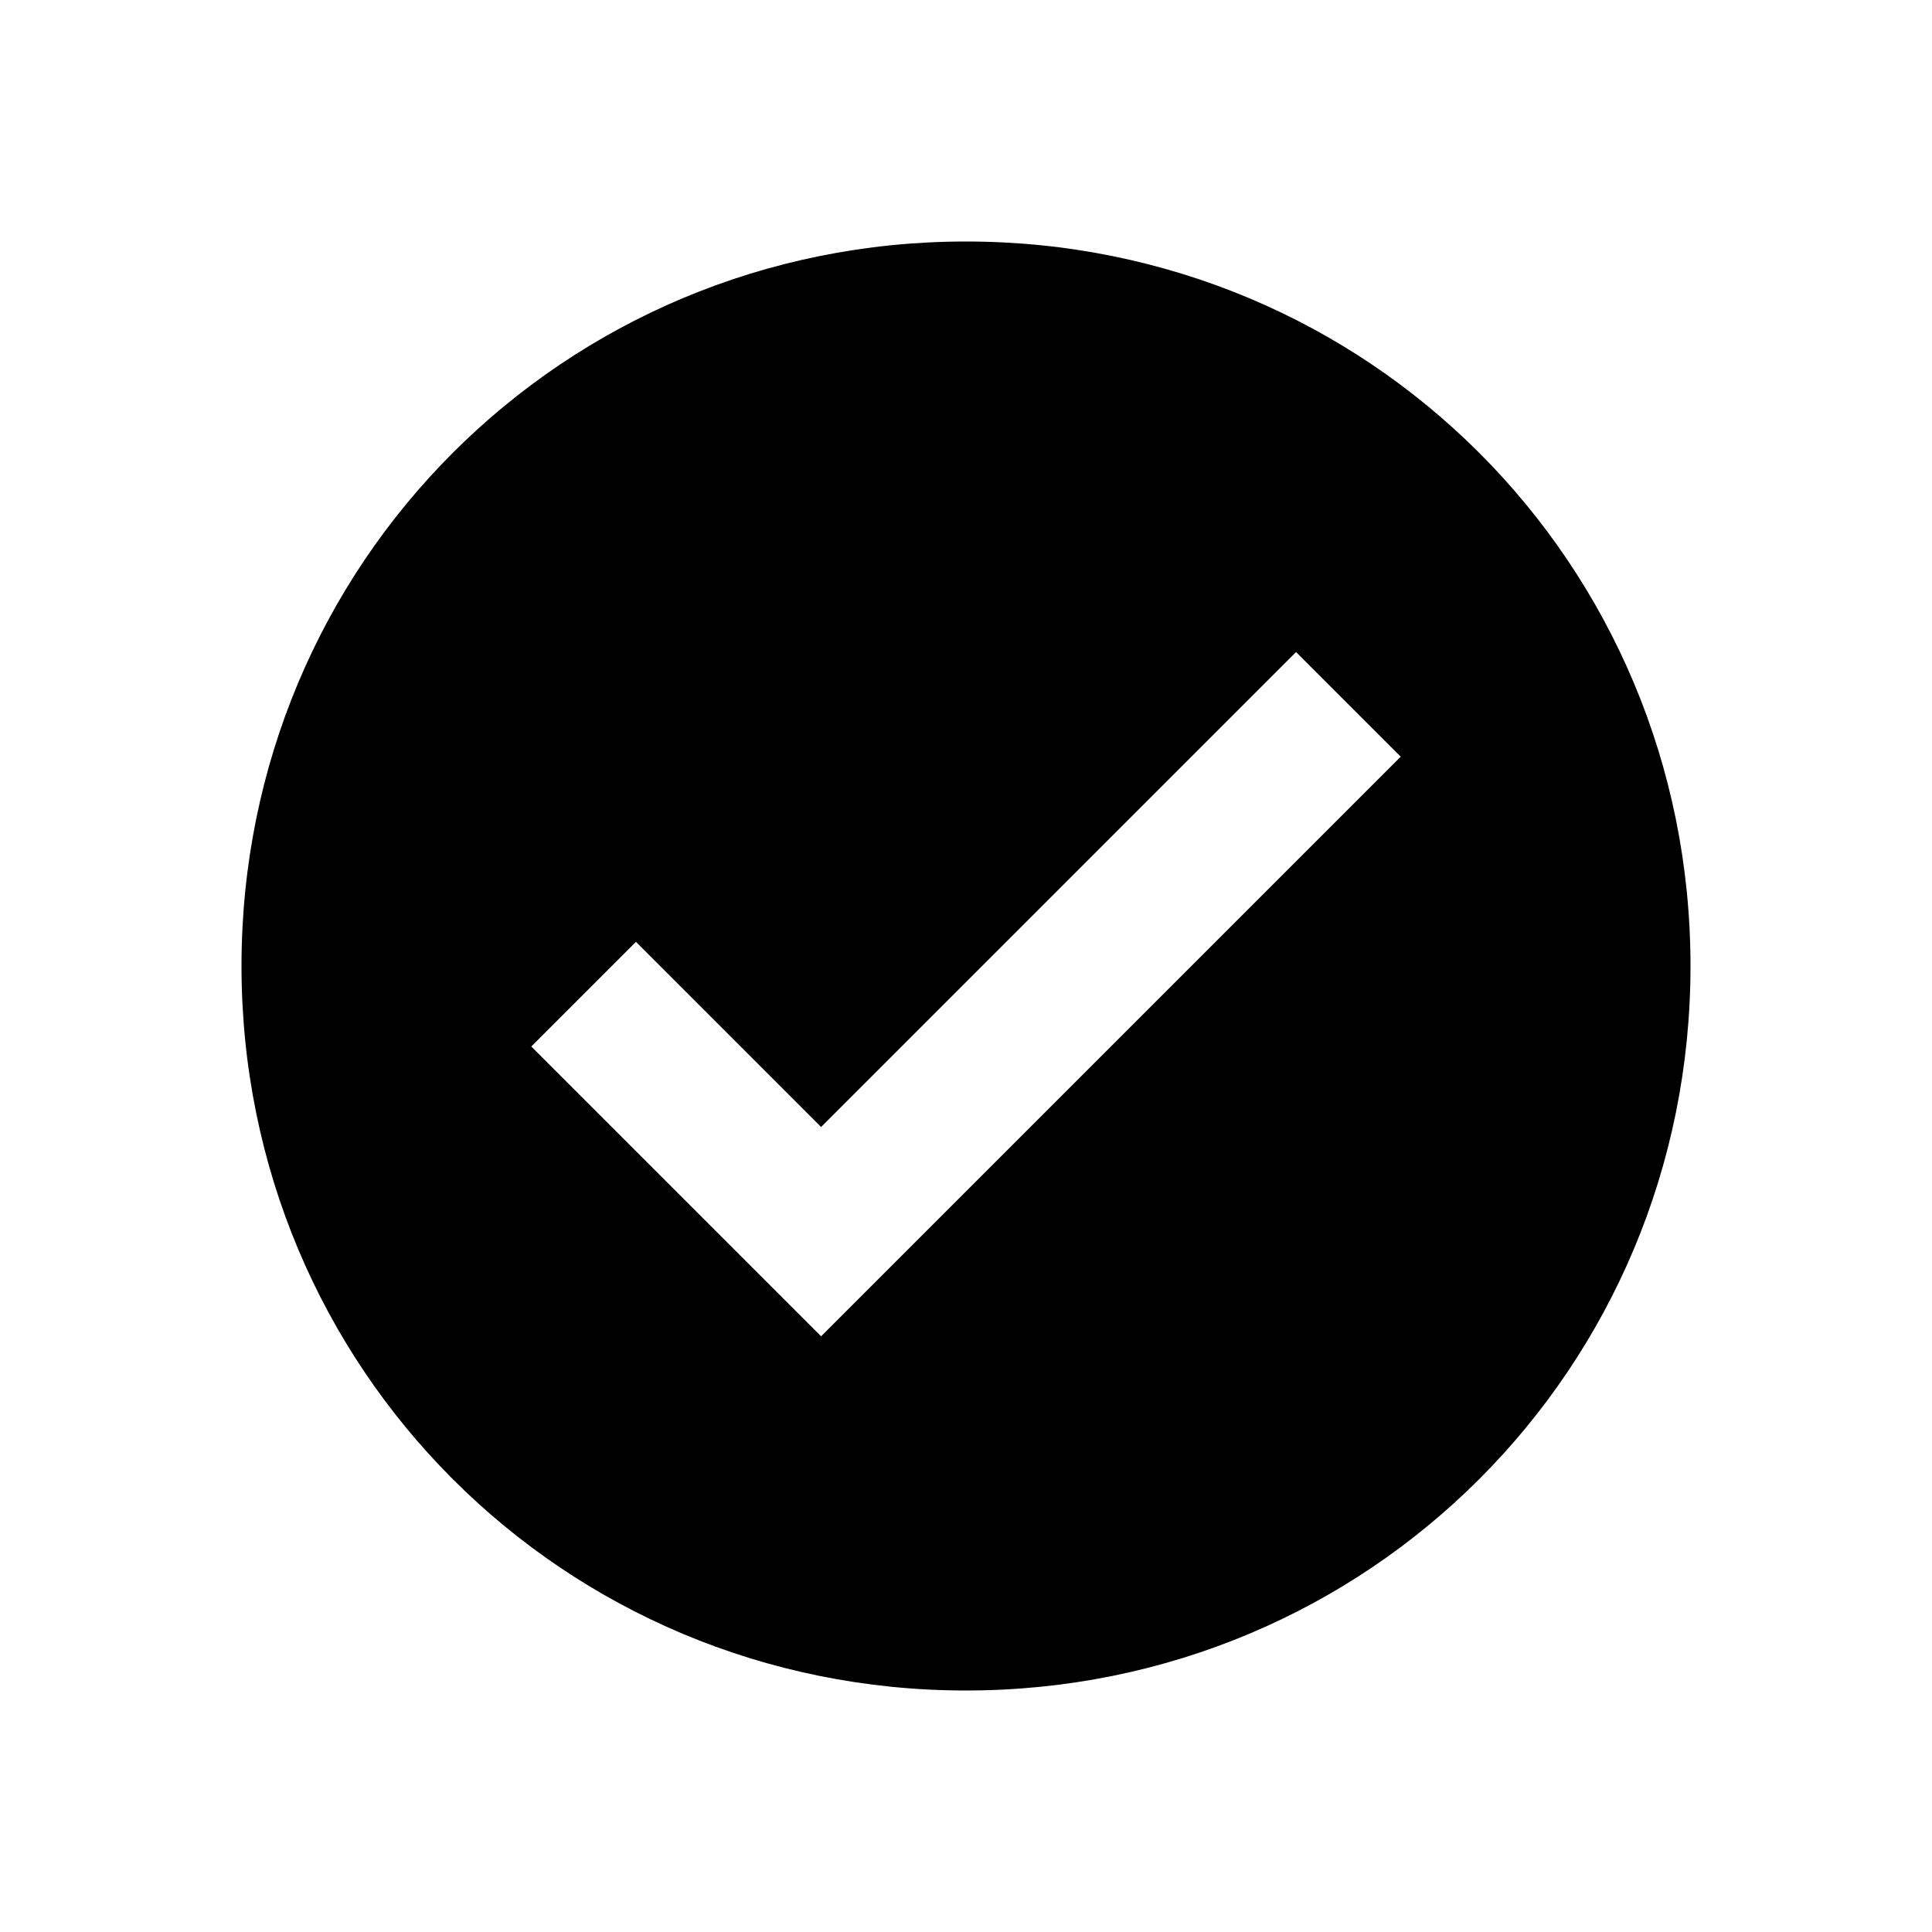
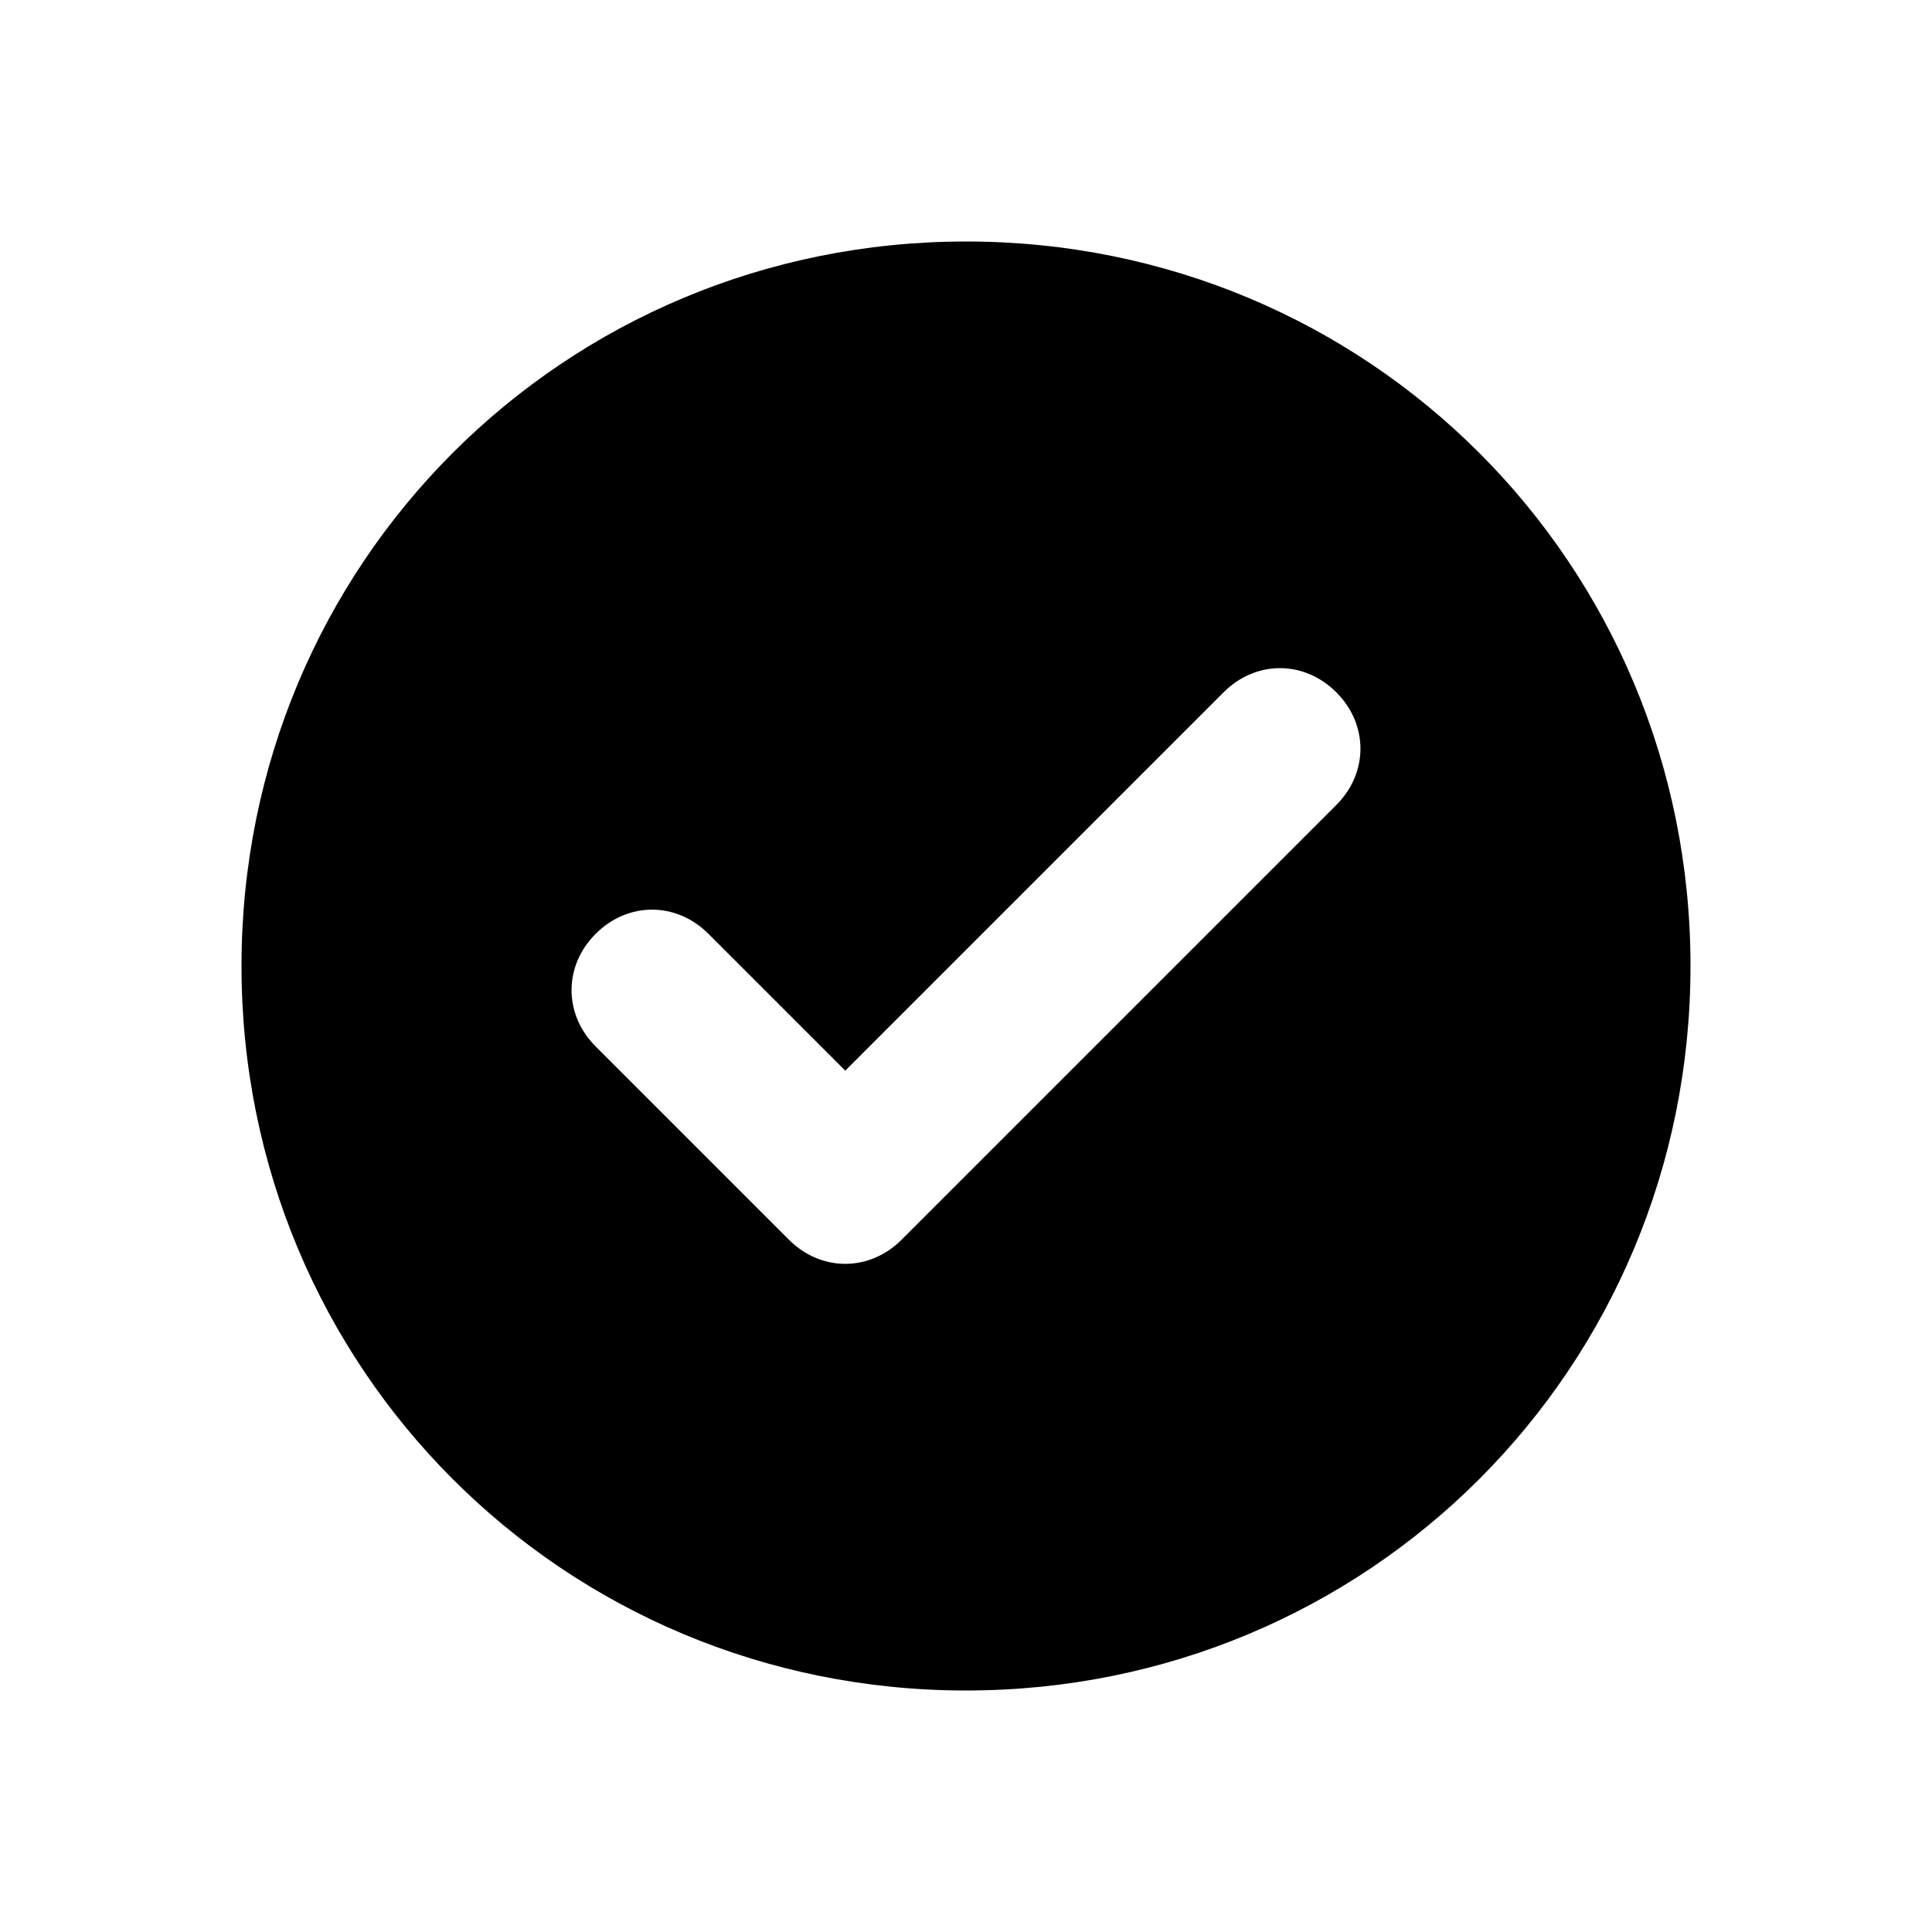
- <svg xmlns="http://www.w3.org/2000/svg" width="24" height="24" viewBox="0 0 24 24" fill="currentColor" stroke="none">
-   <path d="M12 3c-5 0-9 4-9 9s4 9 9 9 9-4 9-9-4-9-9-9zm-1.8 13.6L6.6 13l1.3-1.3 2.3 2.3 5.9-5.9 1.3 1.3-7.2 7.2z" />
+ <svg xmlns="http://www.w3.org/2000/svg" height="24" width="24" viewBox="0 0 24 24" fill="currentColor" stroke="none">
+   <path d="M12 3c-5 0-9 4-9 9s4 9 9 9 9-4 9-9-4-9-9-9m4.6 7-5.4 5.4c-.4.4-1 .4-1.4 0L7.4 13c-.4-.4-.4-1 0-1.4s1-.4 1.4 0l1.7 1.7 4.7-4.7c.4-.4 1-.4 1.4 0s.4 1 0 1.4" />
</svg>
